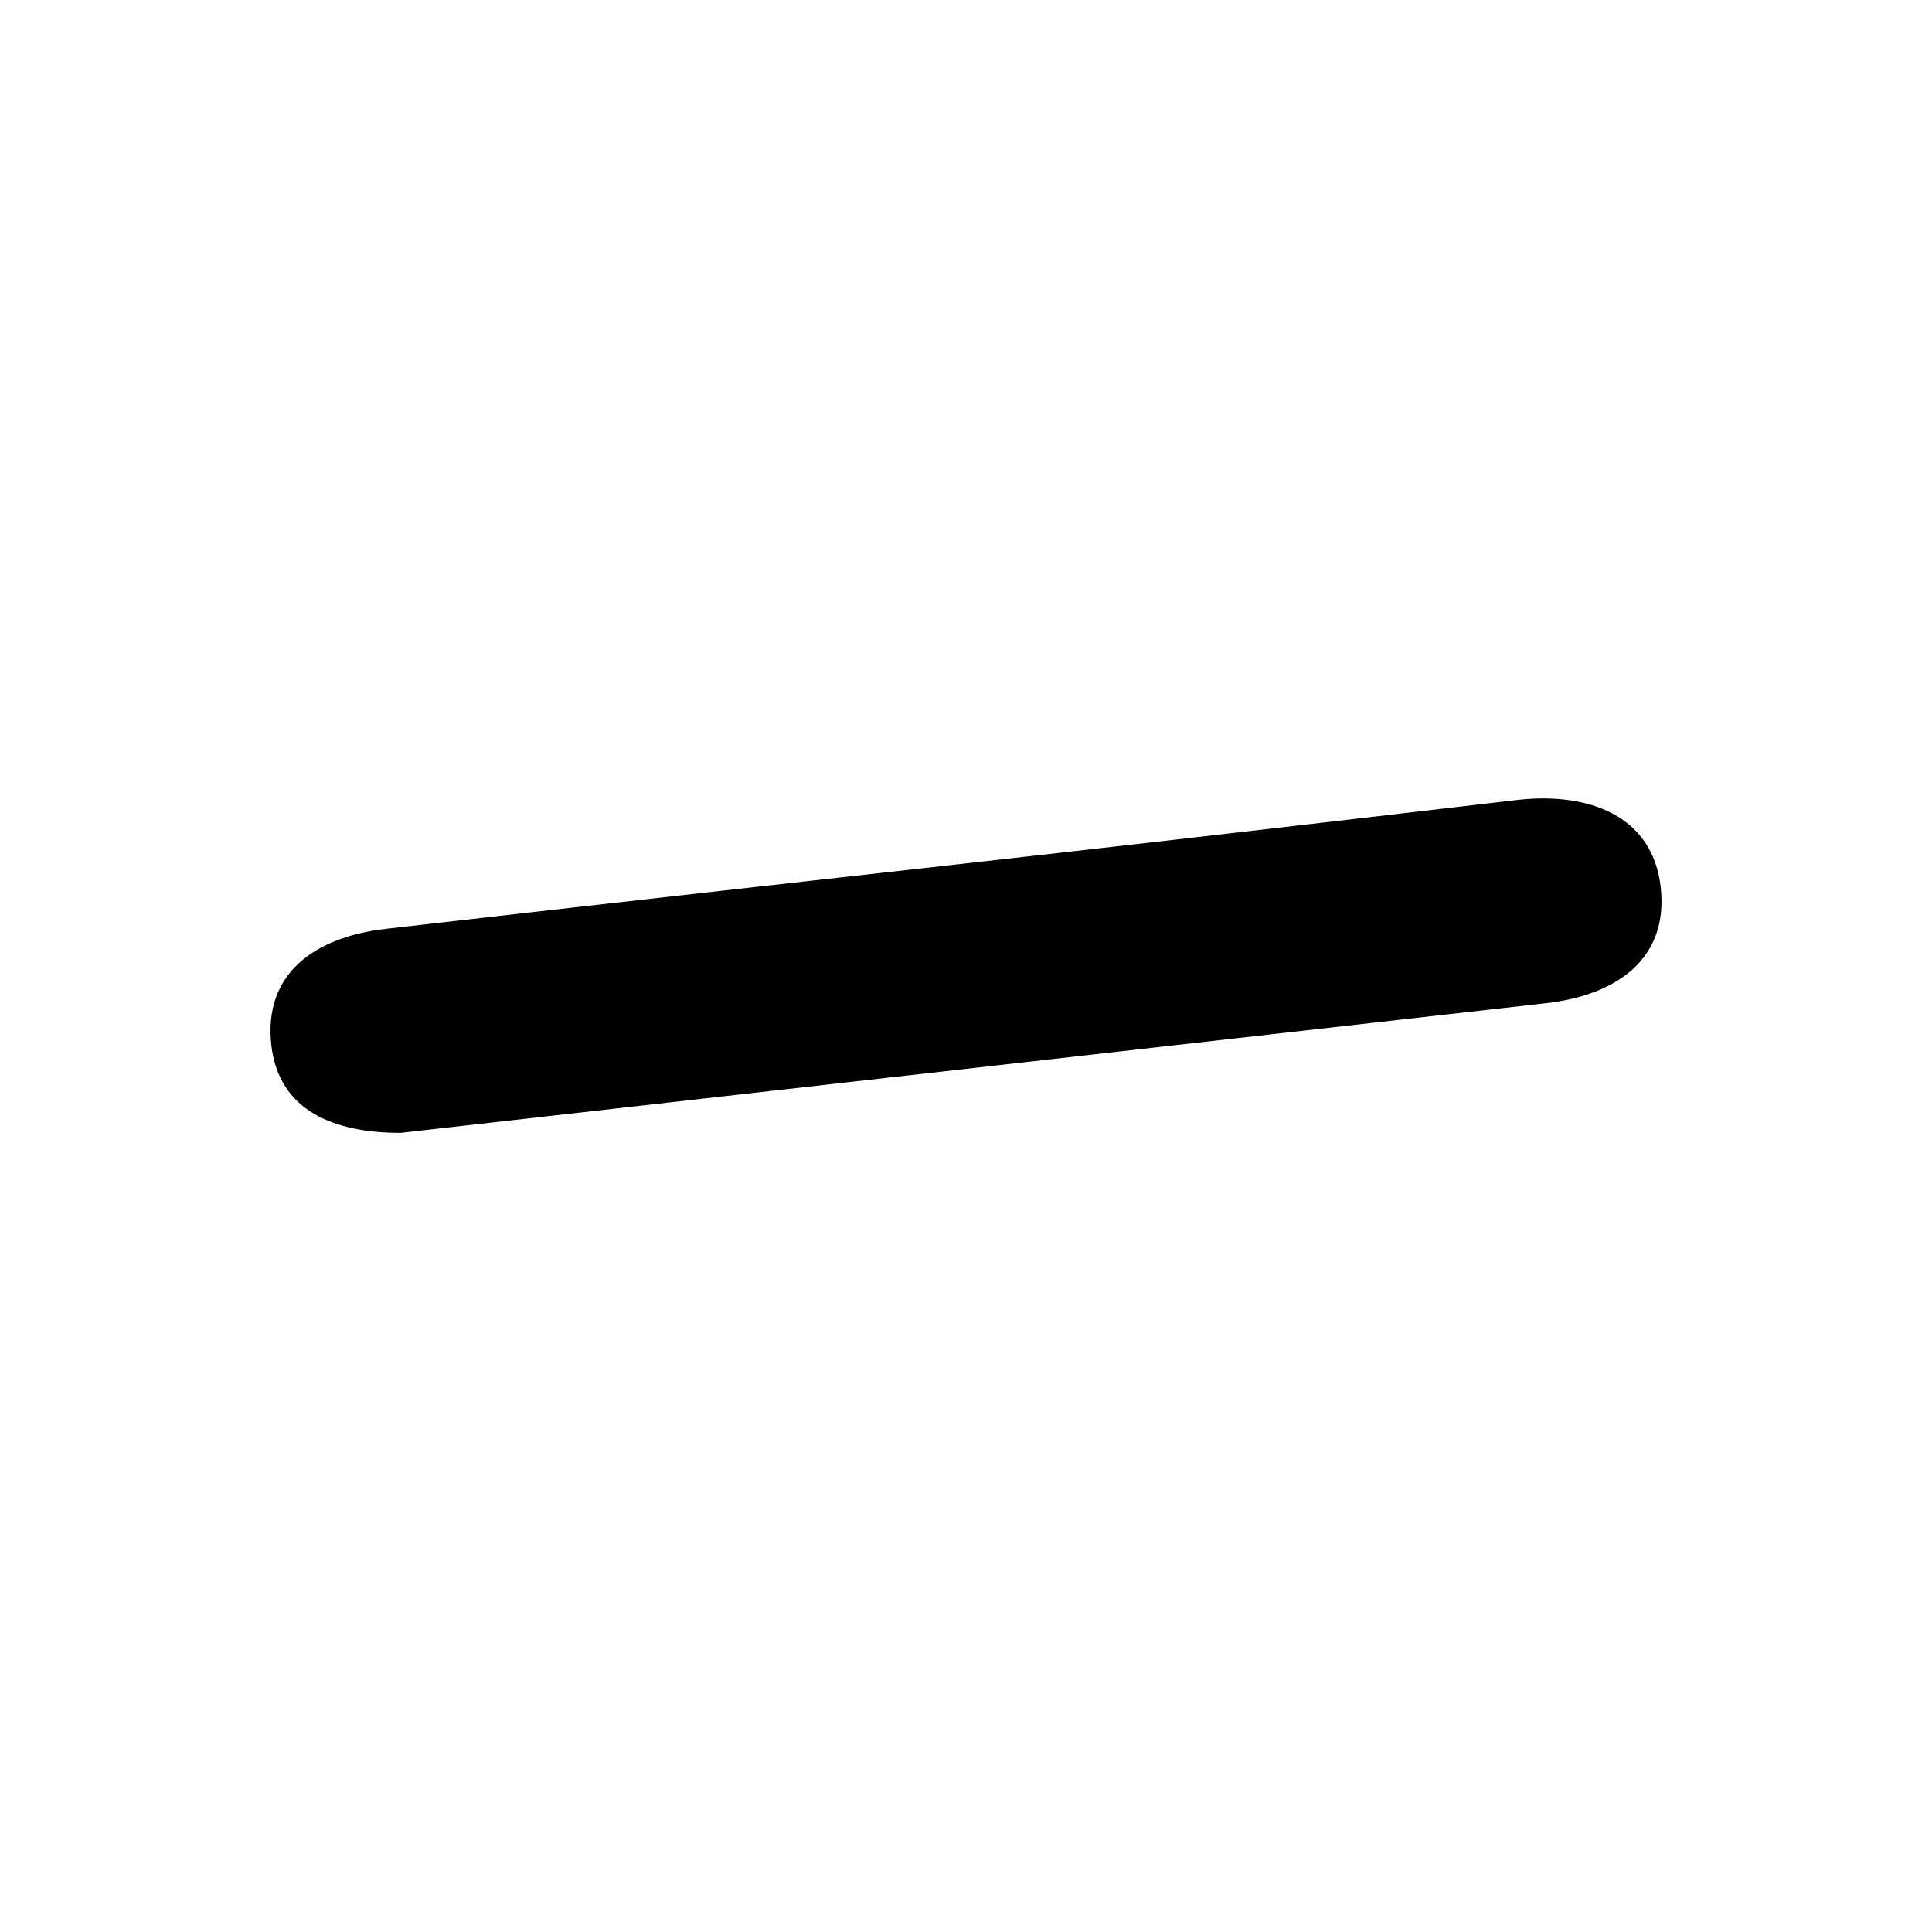
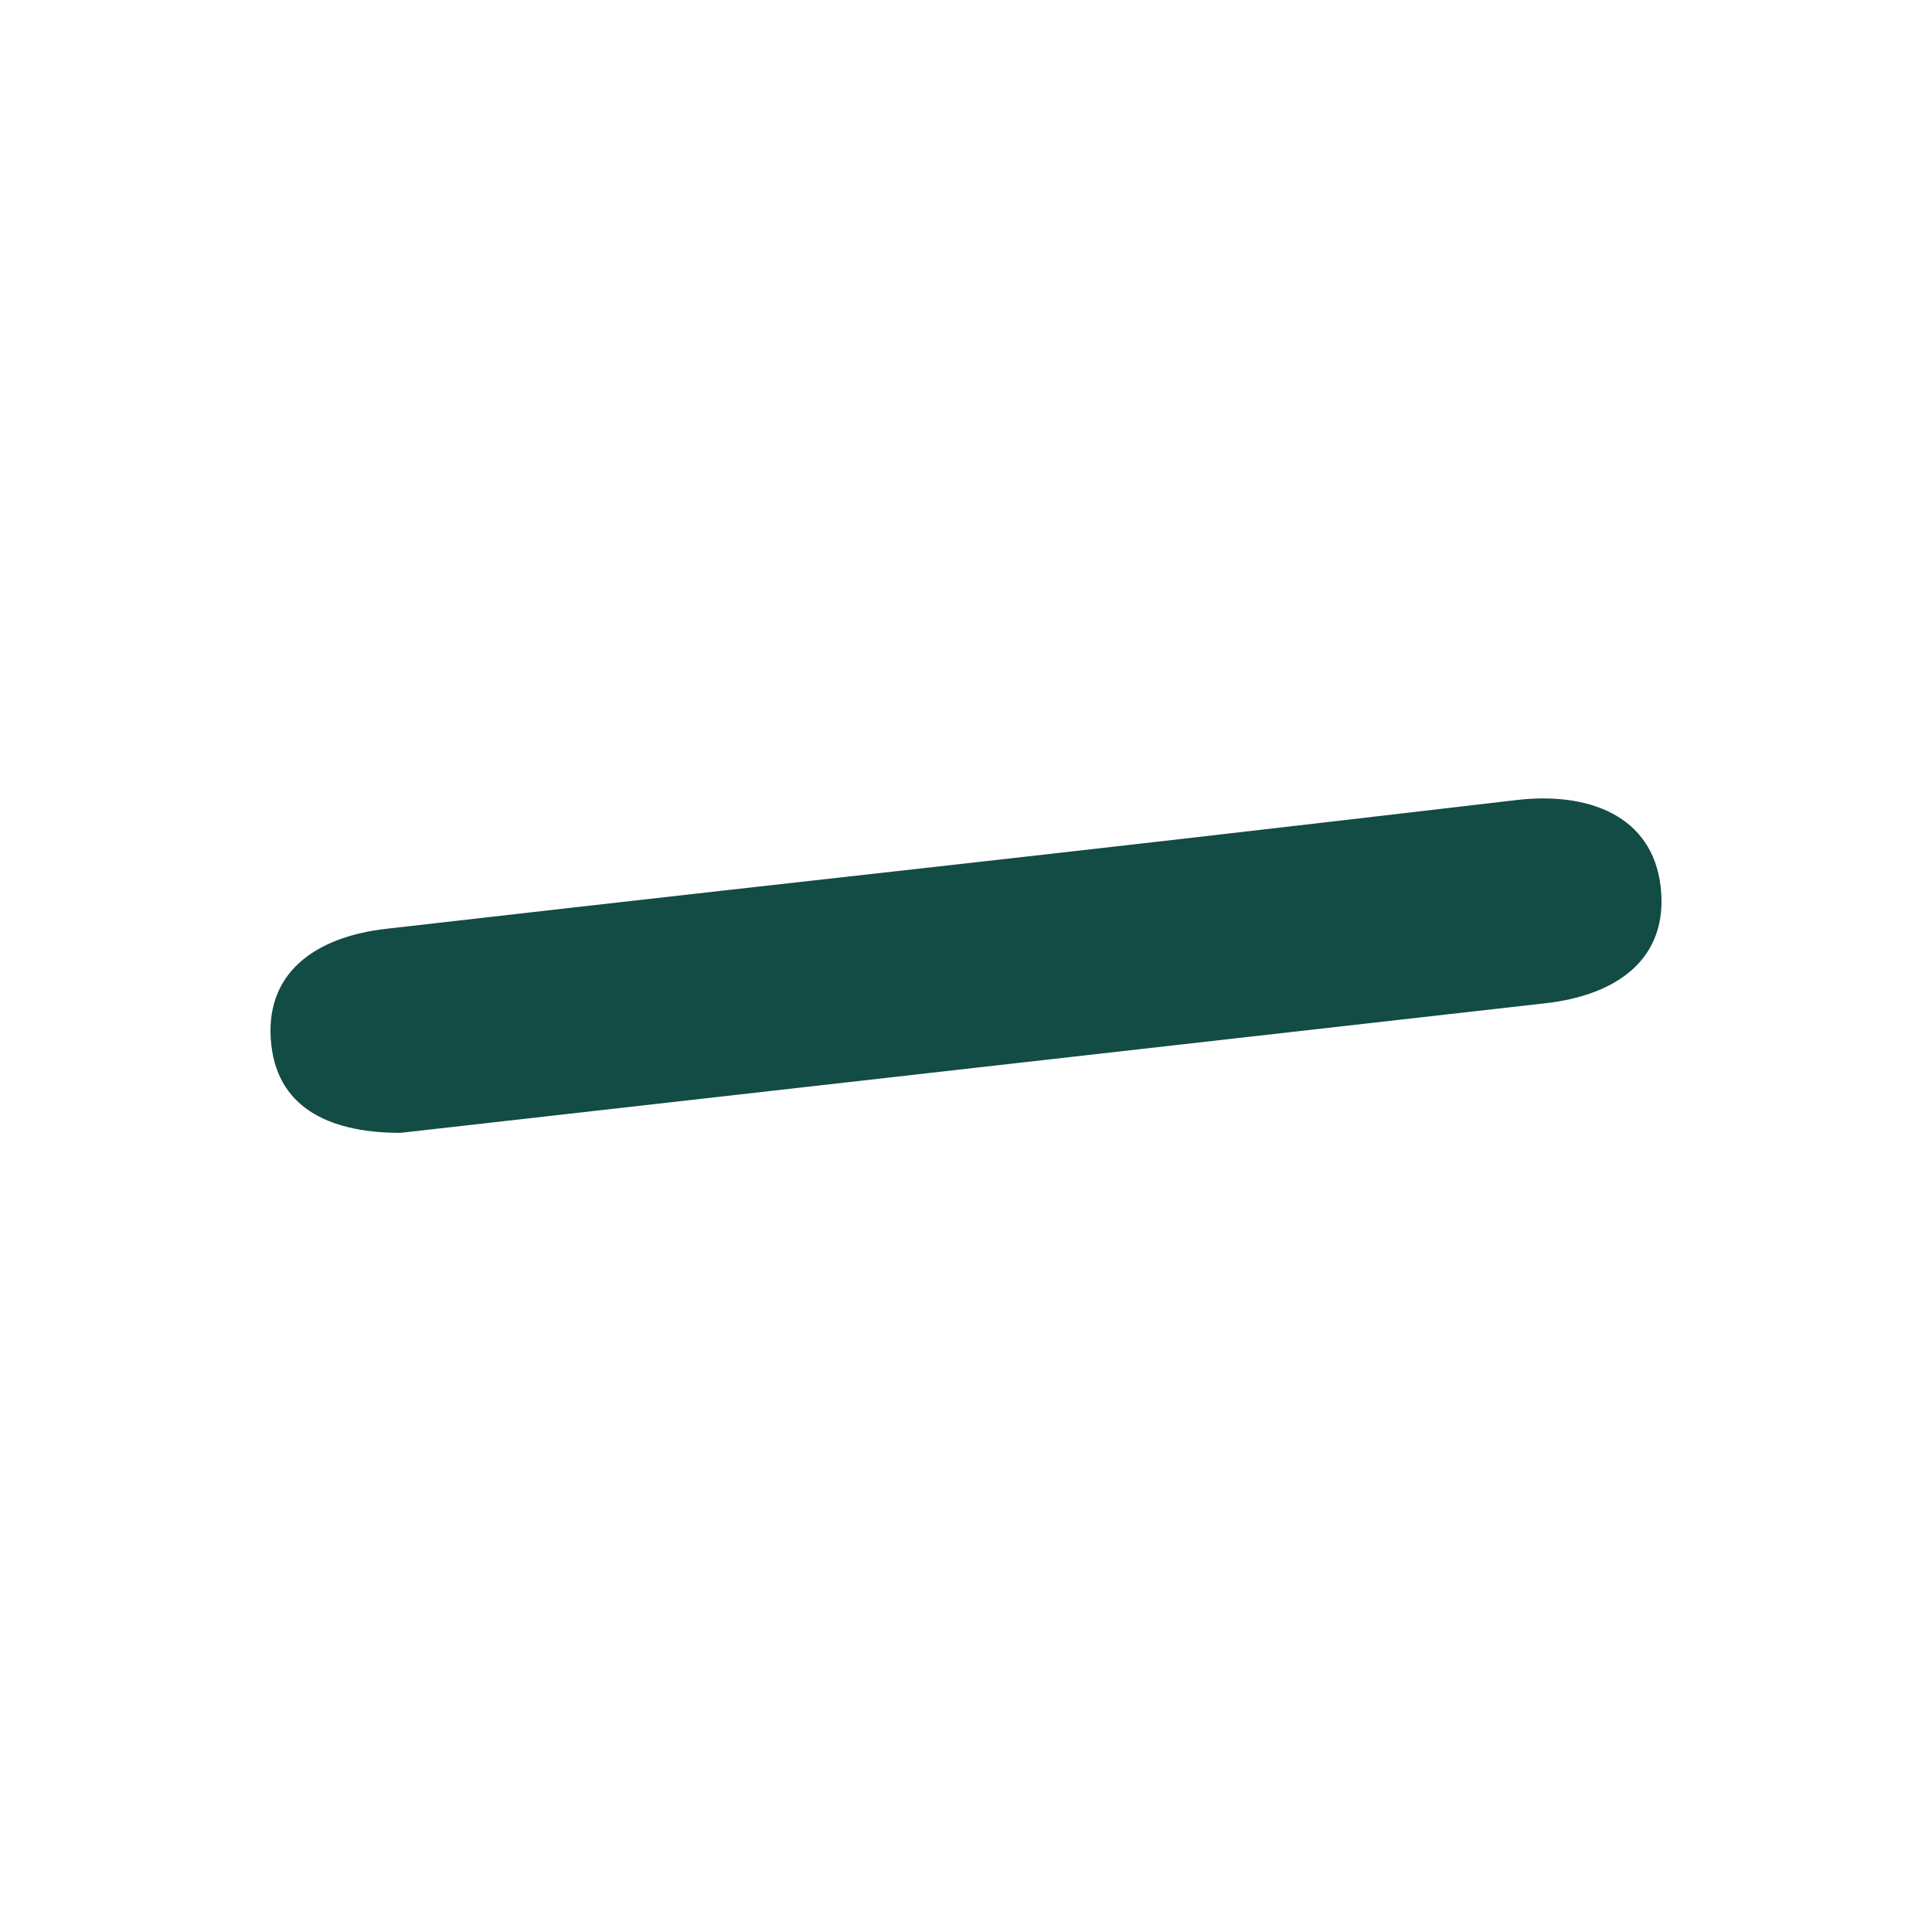
<svg xmlns="http://www.w3.org/2000/svg" width="100" height="100">
  <g id="remove" stroke="none" stroke-width="1" fill="none" fill-rule="evenodd">
-     <path d="M19.978 48.076c-3.696.423-6.354 2.322-5.934 6.02.39 3.44 3.307 4.54 6.689 4.54l59.291-6.712c3.698-.423 6.354-2.322 5.932-6.02-.42-3.699-3.757-4.928-7.46-4.494-29.248 3.425-29.26 3.322-58.518 6.666z" id="icon" fill="#000" />
+     <path d="M19.978 48.076c-3.696.423-6.354 2.322-5.934 6.02.39 3.44 3.307 4.54 6.689 4.54l59.291-6.712c3.698-.423 6.354-2.322 5.932-6.02-.42-3.699-3.757-4.928-7.46-4.494-29.248 3.425-29.26 3.322-58.518 6.666z" id="icon" fill="#134B45" />
  </g>
</svg>
